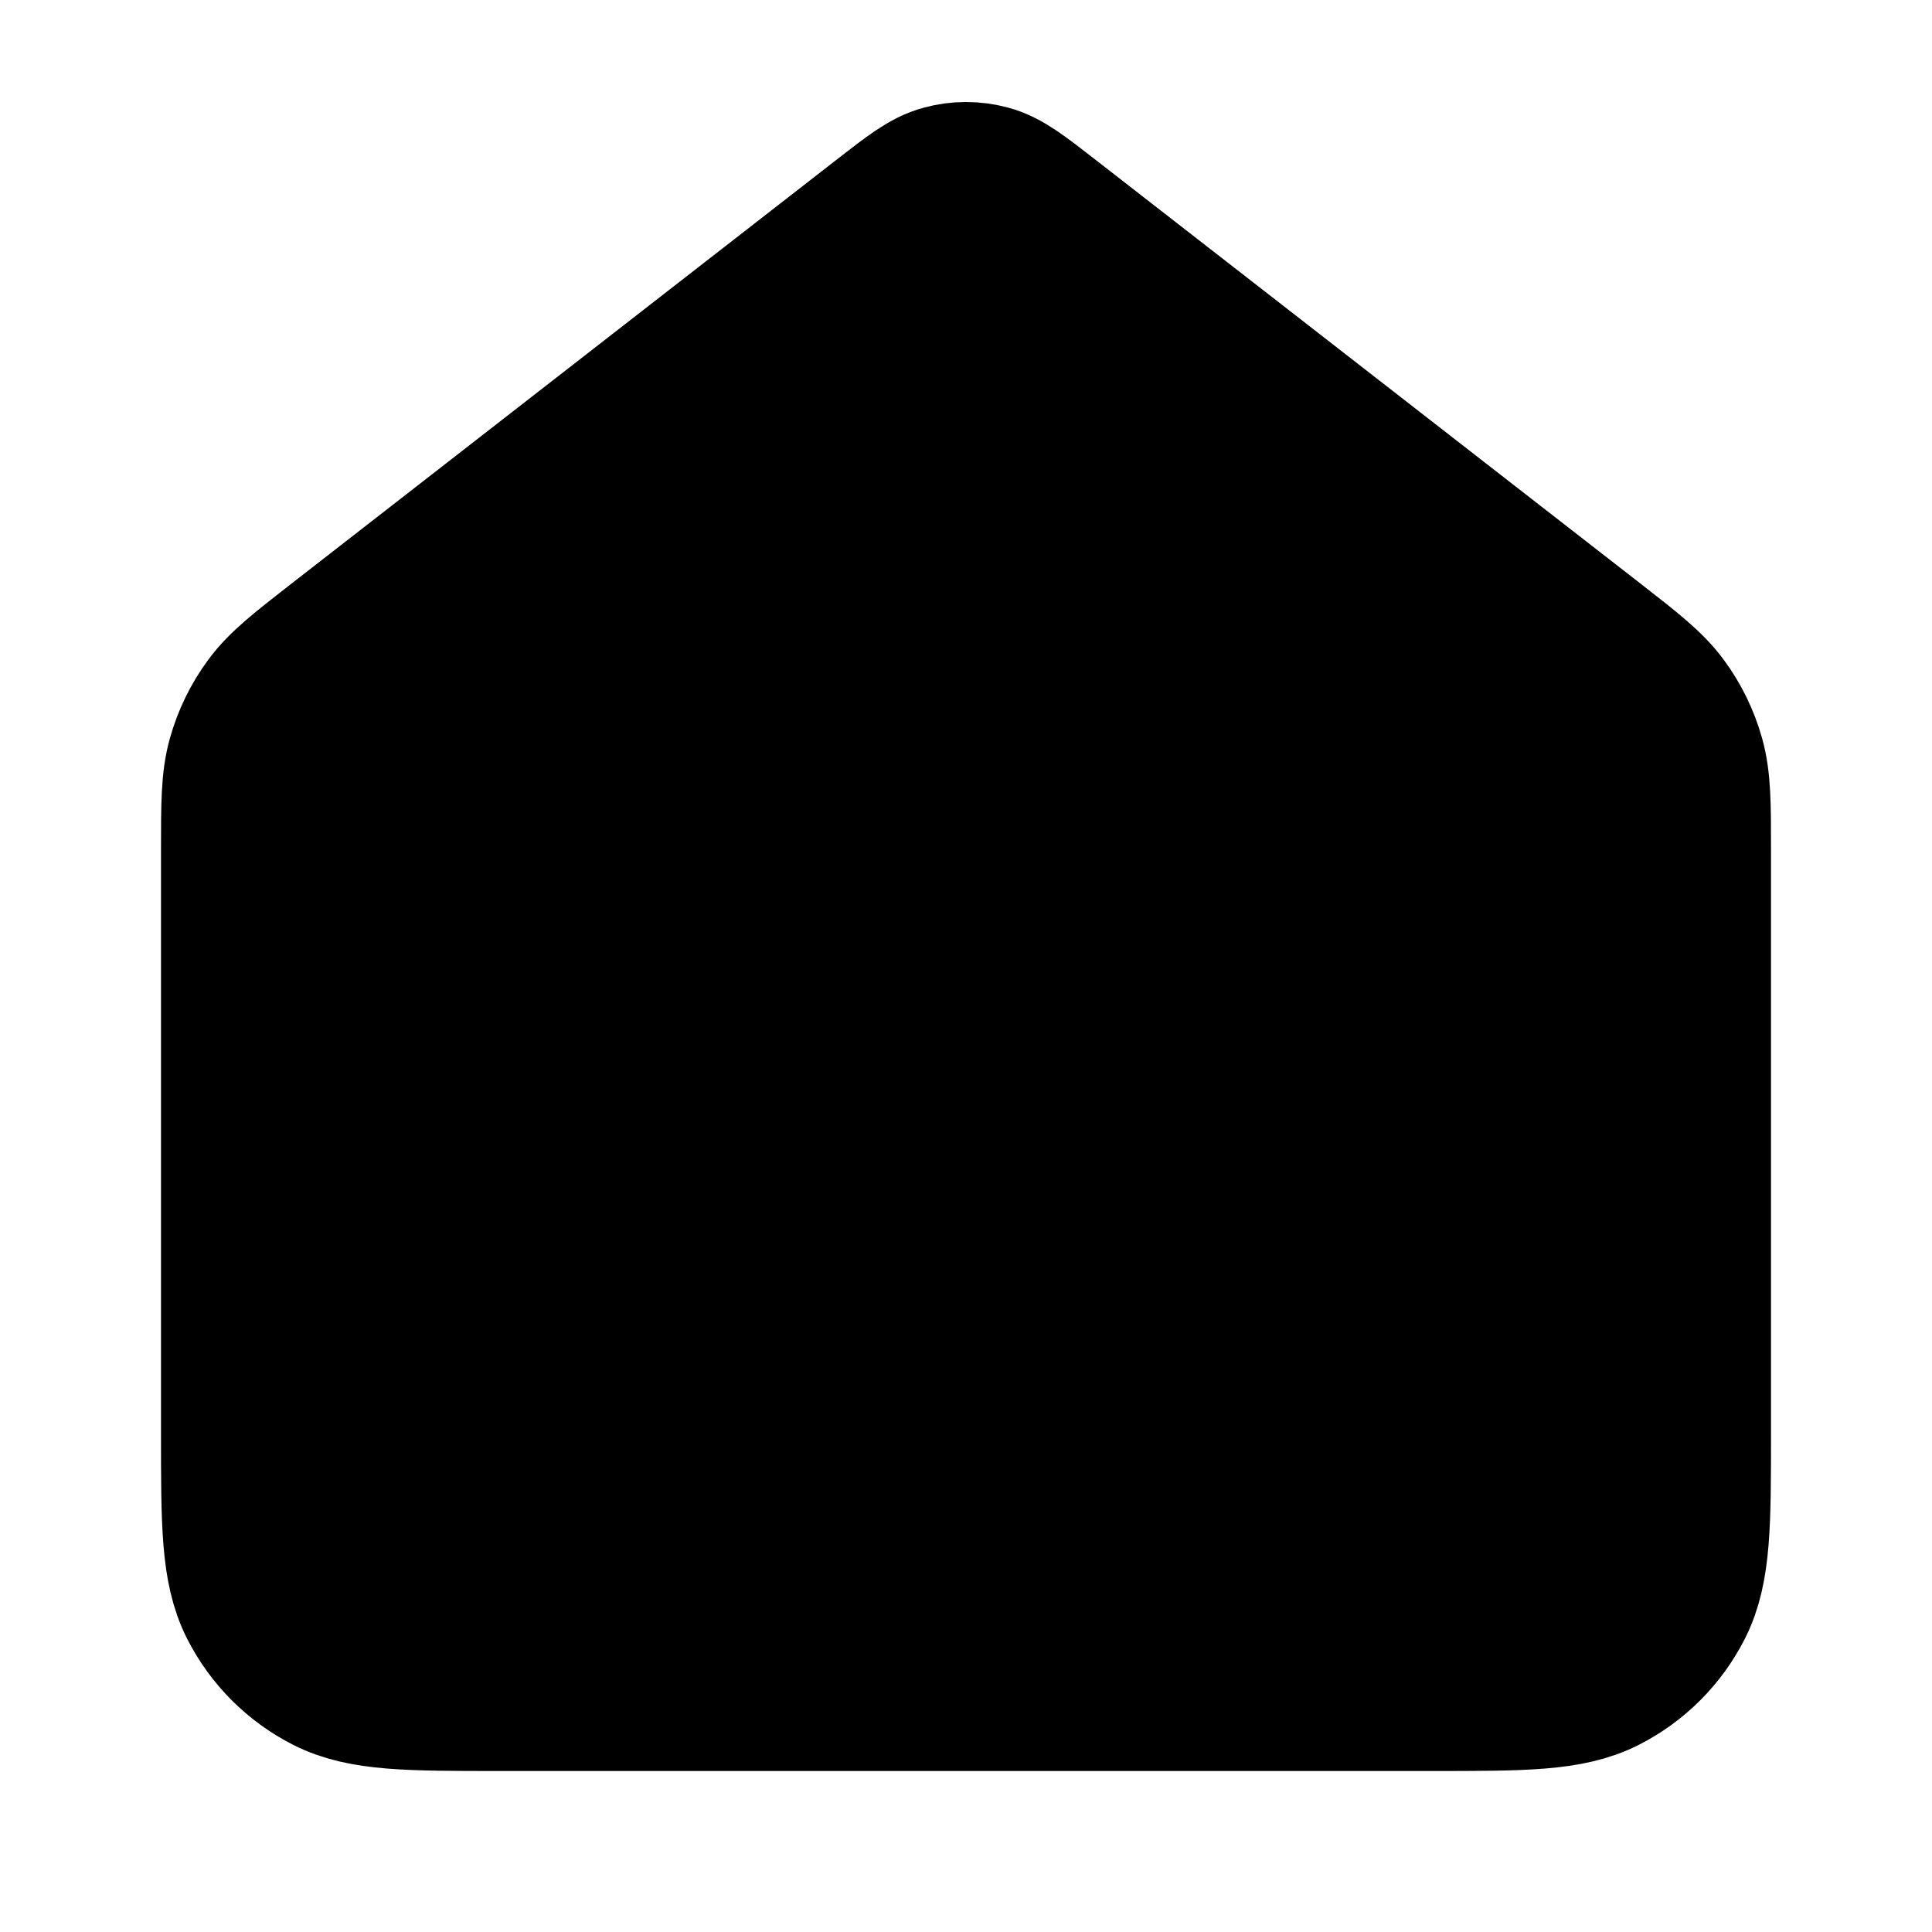
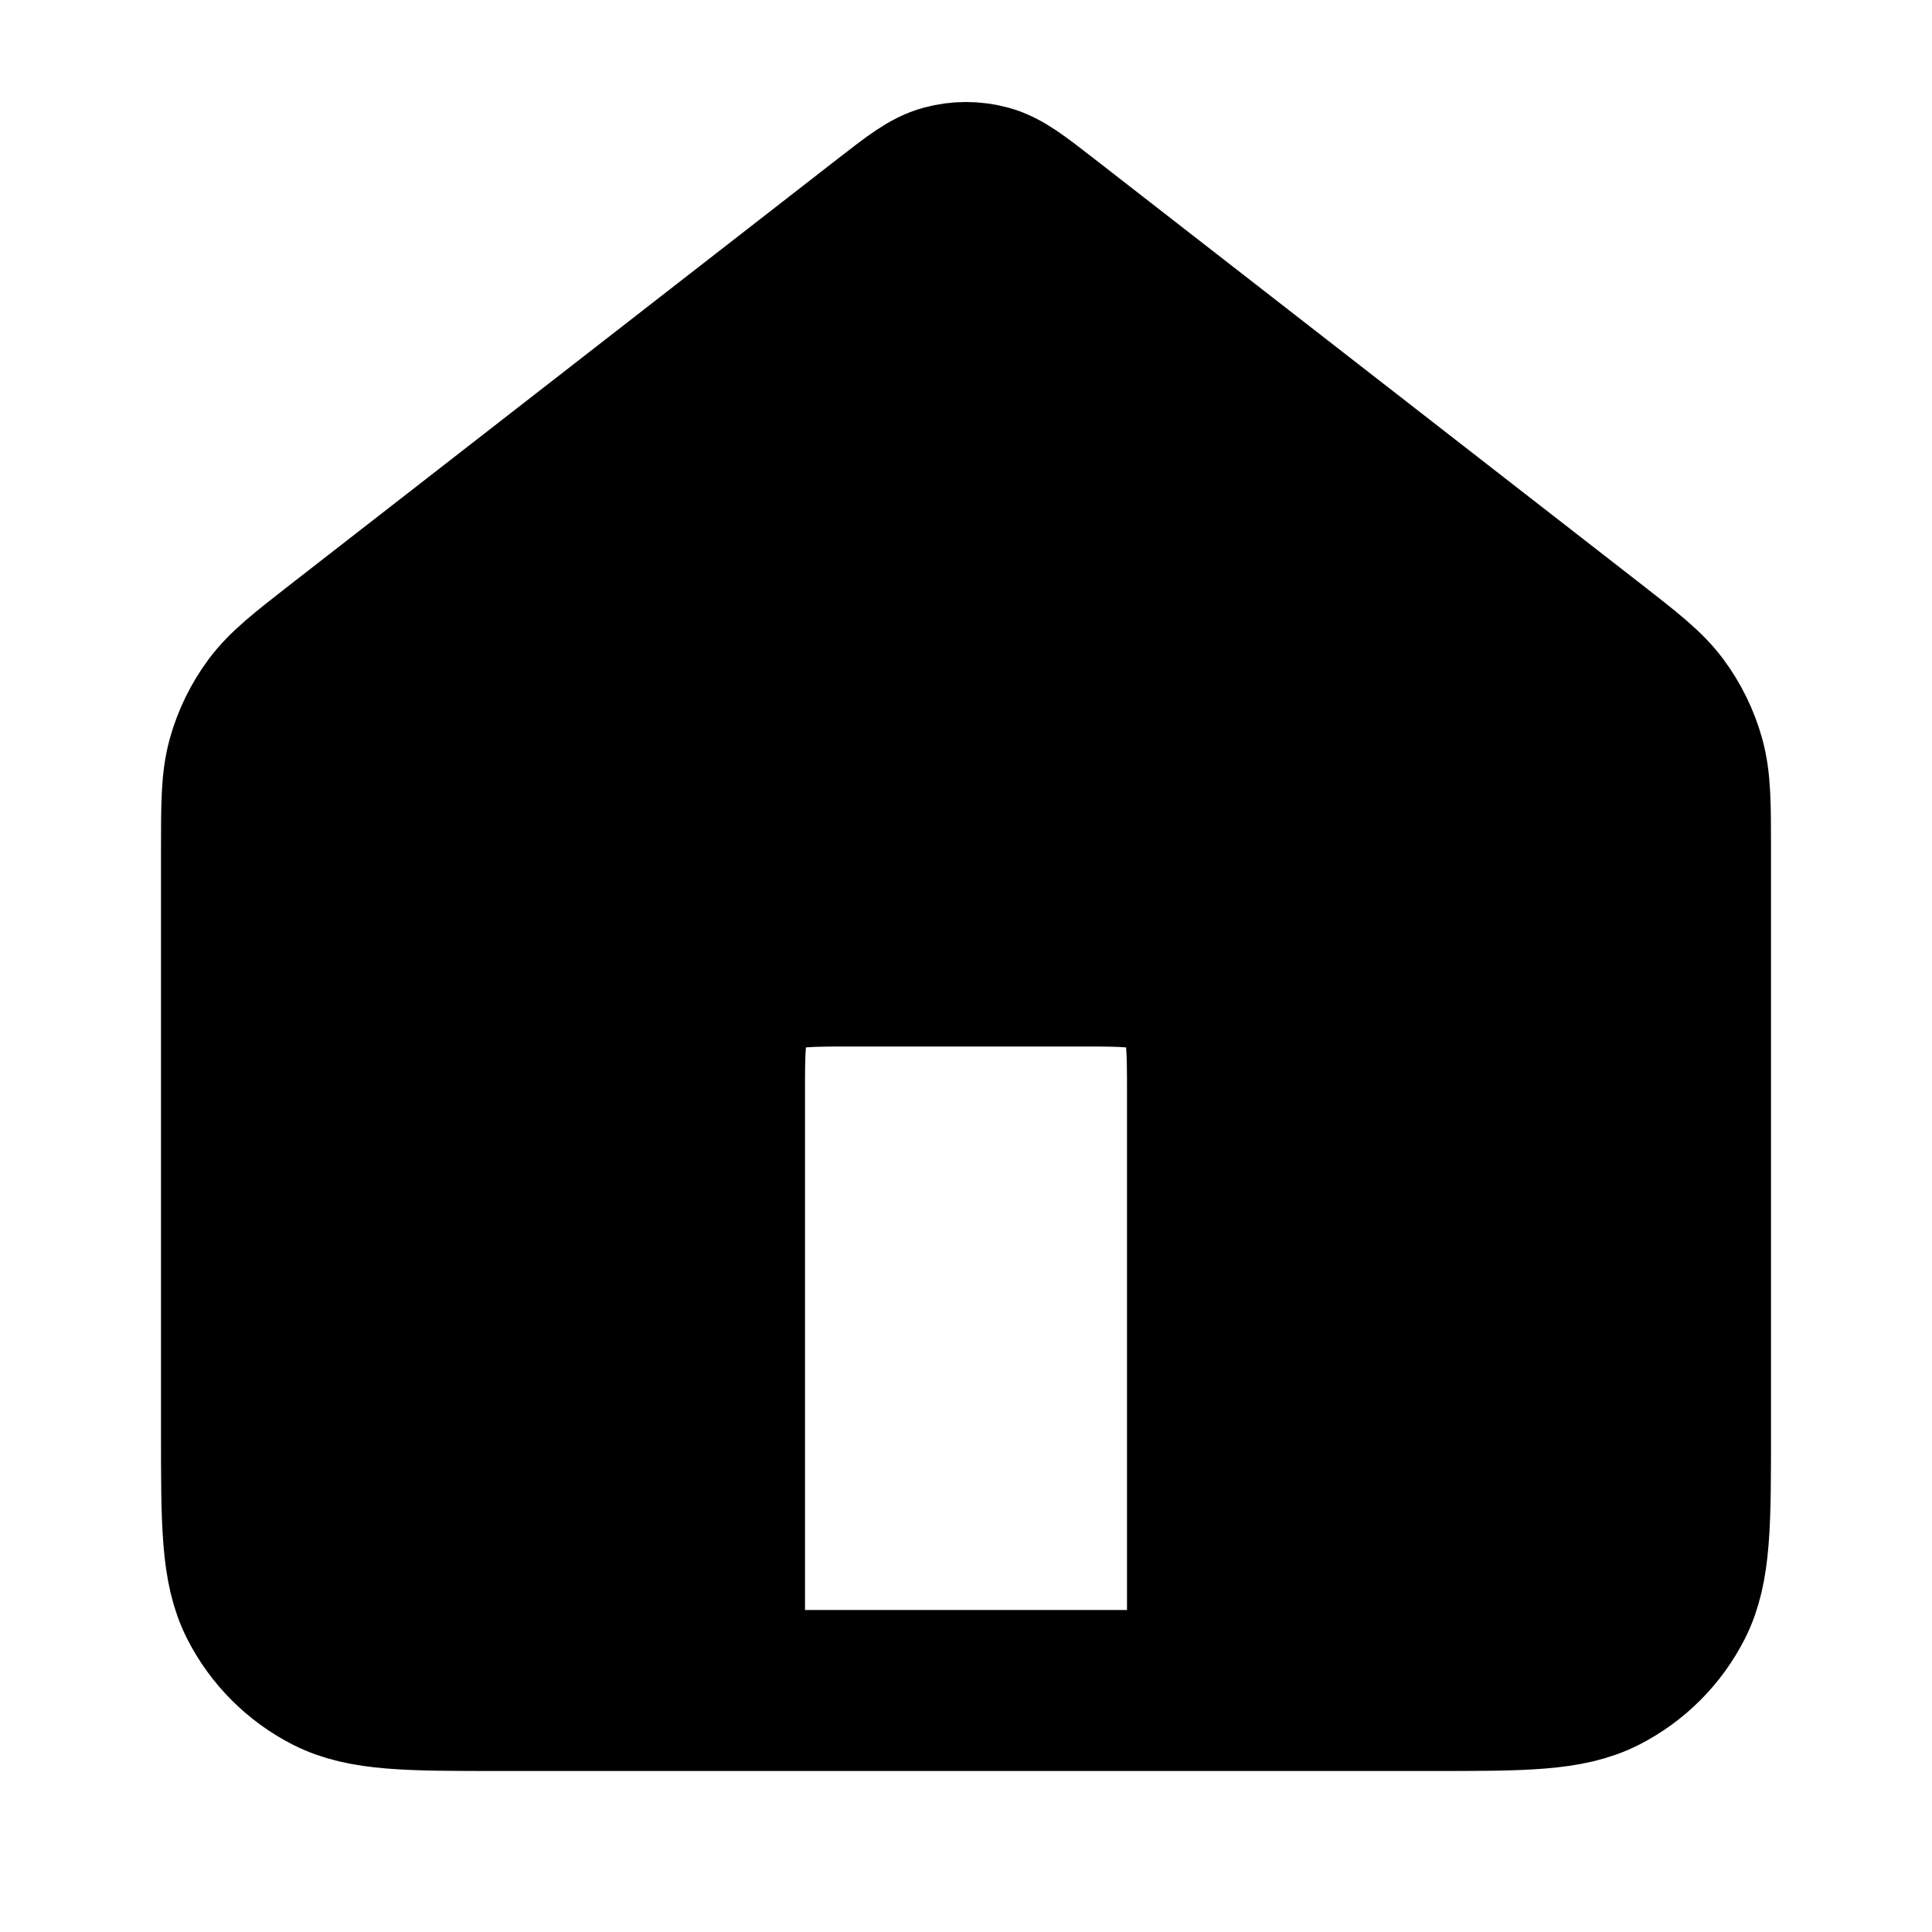
<svg xmlns="http://www.w3.org/2000/svg" viewBox="0 0 24 24" width="24" height="24" fill="none" stroke="black" stroke-width="2" stroke-linecap="round" stroke-linejoin="round">
-   <path d="M11.018 2.764 4.235 8.039c-.453.353-.68.53-.843.75a2 2 0 0 0-.318.65C3 9.704 3 9.991 3 10.565V17.8c0 1.12 0 1.68.218 2.108a2 2 0 0 0 .874.874C4.52 21 5.08 21 6.2 21h11.6c1.12 0 1.68 0 2.108-.218a2 2 0 0 0 .874-.874C21 19.48 21 18.92 21 17.8v-7.235c0-.574 0-.861-.074-1.126a2.002 2.002 0 0 0-.318-.65c-.163-.22-.39-.397-.843-.75l-6.783-5.275c-.351-.273-.527-.41-.72-.462a1 1 0 0 0-.523 0c-.194.052-.37.189-.721.462Z" fill="black" stroke="none" />
+   <path fill-rule="evenodd" d="M11.018 2.764 4.235 8.039c-.453.353-.68.53-.843.75a2 2 0 0 0-.318.65C3 9.704 3 9.991 3 10.565V17.8c0 1.12 0 1.68.218 2.108a2 2 0 0 0 .874.874C4.52 21 5.08 21 6.2 21h11.6c1.12 0 1.68 0 2.108-.218a2 2 0 0 0 .874-.874C21 19.48 21 18.92 21 17.8v-7.235c0-.574 0-.861-.074-1.126a2.002 2.002 0 0 0-.318-.65c-.163-.22-.39-.397-.843-.75l-6.783-5.275c-.351-.273-.527-.41-.72-.462a1 1 0 0 0-.523 0c-.194.052-.37.189-.721.462ZM9 21v-7.4c0-.56 0-.84.109-1.054a1 1 0 0 1 .437-.437C9.76 12 10.04 12 10.6 12h2.8c.56 0 .84 0 1.054.109a1 1 0 0 1 .437.437C15 12.76 15 13.04 15 13.6V21Z" fill="black" stroke="none" />
  <path d="M9 21v-7.4c0-.56 0-.84.109-1.054a1 1 0 0 1 .437-.437C9.76 12 10.04 12 10.6 12h2.8c.56 0 .84 0 1.054.109a1 1 0 0 1 .437.437C15 12.76 15 13.04 15 13.6V21M11.018 2.764 4.235 8.039c-.453.353-.68.53-.843.75a2 2 0 0 0-.318.65C3 9.704 3 9.991 3 10.565V17.8c0 1.12 0 1.68.218 2.108a2 2 0 0 0 .874.874C4.52 21 5.08 21 6.2 21h11.6c1.12 0 1.68 0 2.108-.218a2 2 0 0 0 .874-.874C21 19.48 21 18.92 21 17.8v-7.235c0-.574 0-.861-.074-1.126a2.002 2.002 0 0 0-.318-.65c-.163-.22-.39-.397-.843-.75l-6.783-5.275c-.351-.273-.527-.41-.72-.462a1 1 0 0 0-.523 0c-.194.052-.37.189-.721.462Z" />
</svg>
